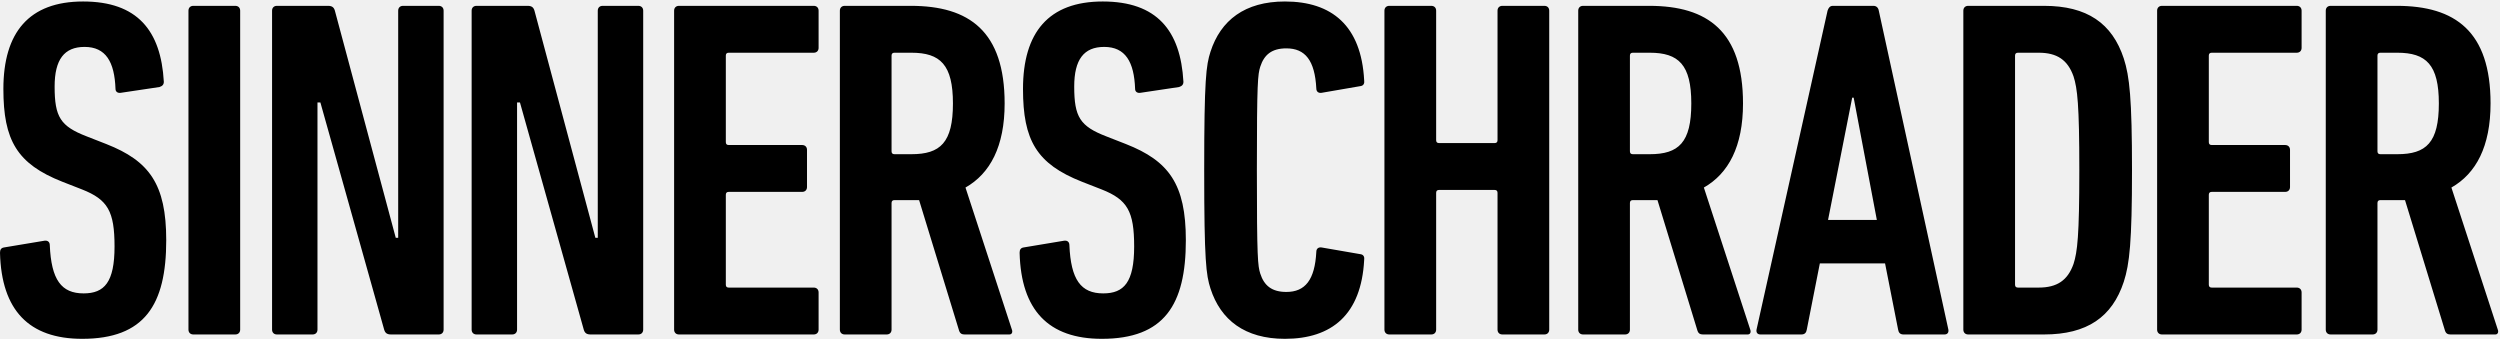
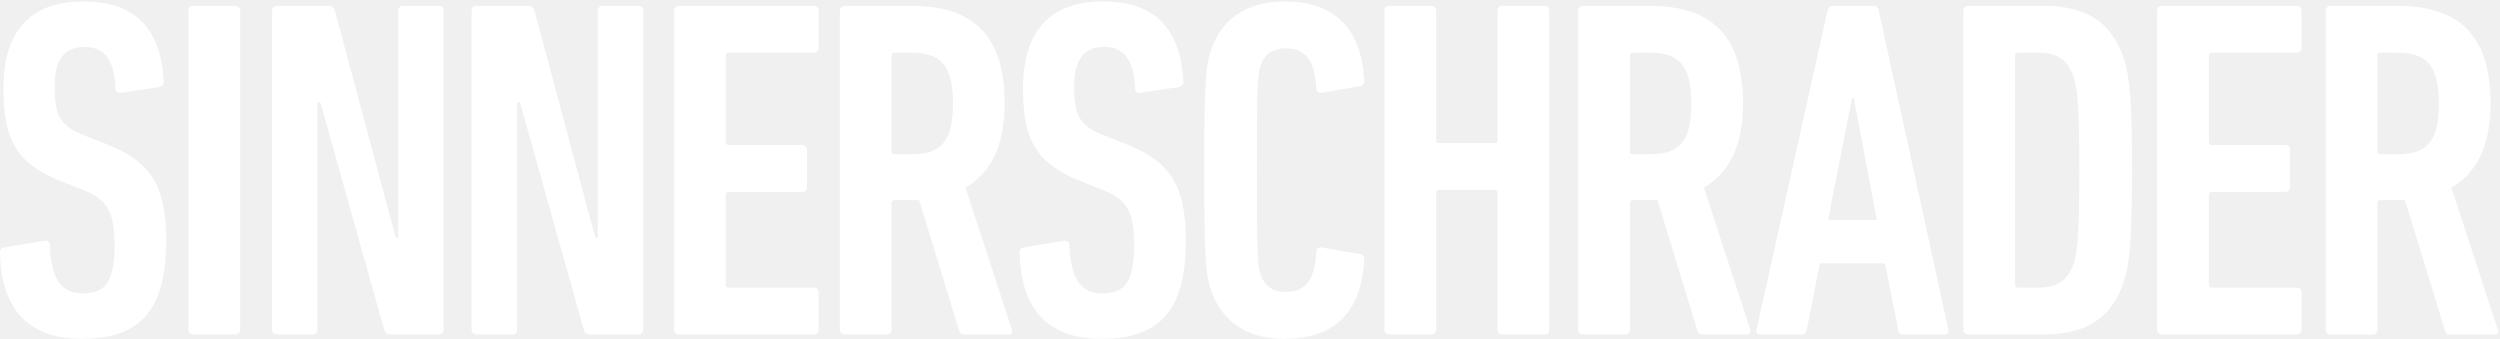
<svg xmlns="http://www.w3.org/2000/svg" width="100%" height="100%" viewBox="0 0 2767 375" version="1.1" xml:space="preserve" style="fill-rule:evenodd;clip-rule:evenodd;stroke-linejoin:round;stroke-miterlimit:1.414;">
  <g transform="matrix(4.16667,0,0,4.16667,0,0)">
-     <path d="M341.698,12.848C346.705,12.848 349.27,16.056 349.655,23.501C349.655,24.4 350.299,24.786 351.069,24.652L361.466,22.859C362.236,22.729 362.493,22.091 362.366,21.321C361.596,6.817 353.763,0.395 341.313,0.395C330.655,0.395 324.241,5.399 321.543,13.748C320.389,17.341 319.874,20.932 319.874,45.196C319.874,69.461 320.389,73.056 321.543,76.647C324.241,84.989 330.655,90 341.313,90C353.763,90 361.596,83.58 362.366,69.075C362.493,68.305 362.236,67.663 361.466,67.535L351.069,65.736C350.299,65.608 349.655,65.997 349.655,66.892C349.27,74.337 346.705,77.549 341.698,77.549C337.844,77.549 335.794,75.877 334.764,72.669C334.124,70.615 333.865,68.819 333.865,45.196C333.865,21.578 334.124,19.779 334.764,17.723C335.794,14.518 337.844,12.848 341.698,12.848ZM438.221,40.96L433.733,40.96C433.217,40.96 432.958,40.703 432.958,40.189L432.958,14.771C432.958,14.262 433.217,14.005 433.733,14.005L438.221,14.005C445.923,14.005 449.263,17.213 449.263,27.48C449.263,37.877 445.923,40.96 438.221,40.96ZM452.601,49.818C459.146,46.092 462.998,38.905 462.998,27.48C462.998,8.354 453.626,1.552 438.096,1.552L420.506,1.552C419.737,1.552 419.227,2.062 419.227,2.835L419.227,87.559C419.227,88.33 419.737,88.843 420.506,88.843L431.677,88.843C432.448,88.843 432.958,88.33 432.958,87.559L432.958,53.928C432.958,53.414 433.217,53.158 433.733,53.158L440.276,53.158L450.933,87.944C451.188,88.585 451.573,88.843 452.343,88.843L464.28,88.843C464.923,88.843 465.179,88.202 464.923,87.559L452.601,49.818ZM410.244,1.552L399.072,1.552C398.301,1.552 397.791,2.062 397.791,2.835L397.791,37.238C397.791,37.752 397.534,38.004 397.022,38.004L382.256,38.004C381.746,38.004 381.487,37.752 381.487,37.238L381.487,2.835C381.487,2.062 380.976,1.552 380.203,1.552L369.036,1.552C368.265,1.552 367.75,2.062 367.75,2.835L367.75,87.559C367.75,88.33 368.265,88.843 369.036,88.843L380.203,88.843C380.976,88.843 381.487,88.33 381.487,87.559L381.487,51.228C381.487,50.713 381.746,50.456 382.256,50.456L397.022,50.456C397.534,50.456 397.791,50.713 397.791,51.228L397.791,87.559C397.791,88.33 398.301,88.843 399.072,88.843L410.244,88.843C411.014,88.843 411.524,88.33 411.524,87.559L411.524,2.835C411.524,2.062 411.014,1.552 410.244,1.552ZM485.588,58.419L492.002,25.939L492.391,25.939L498.549,58.419L485.588,58.419ZM499.066,2.835C498.94,2.062 498.424,1.552 497.656,1.552L486.87,1.552C486.103,1.552 485.713,2.062 485.459,2.835L466.589,87.559C466.459,88.33 466.845,88.843 467.618,88.843L478.526,88.843C479.425,88.843 479.81,88.33 479.939,87.559L483.405,69.972L500.734,69.972L504.199,87.559C504.328,88.33 504.713,88.843 505.613,88.843L516.524,88.843C517.294,88.843 517.68,88.33 517.55,87.559L499.066,2.835ZM636.792,40.96L632.304,40.96C631.788,40.96 631.53,40.703 631.53,40.189L631.53,14.771C631.53,14.262 631.788,14.005 632.304,14.005L636.792,14.005C644.496,14.005 647.835,17.213 647.835,27.48C647.835,37.877 644.496,40.96 636.792,40.96ZM663.495,87.559L651.173,49.818C657.718,46.092 661.571,38.905 661.571,27.48C661.571,8.354 652.198,1.552 636.667,1.552L619.078,1.552C618.309,1.552 617.798,2.062 617.798,2.835L617.798,87.559C617.798,88.33 618.309,88.843 619.078,88.843L630.25,88.843C631.02,88.843 631.53,88.33 631.53,87.559L631.53,53.928C631.53,53.414 631.788,53.158 632.304,53.158L638.848,53.158L649.503,87.944C649.759,88.585 650.145,88.843 650.914,88.843L662.851,88.843C663.495,88.843 663.75,88.202 663.495,87.559ZM610.096,1.552L574.28,1.552C573.511,1.552 573,2.062 573,2.835L573,87.559C573,88.33 573.511,88.843 574.28,88.843L610.096,88.843C610.865,88.843 611.379,88.33 611.379,87.559L611.379,77.676C611.379,76.906 610.865,76.391 610.096,76.391L587.506,76.391C586.992,76.391 586.732,76.135 586.732,75.622L586.732,51.742C586.732,51.228 586.992,50.971 587.506,50.971L607.016,50.971C607.786,50.971 608.301,50.456 608.301,49.687L608.301,39.804C608.301,39.037 607.786,38.523 607.016,38.523L587.506,38.523C586.992,38.523 586.732,38.264 586.732,37.752L586.732,14.771C586.732,14.262 586.992,14.005 587.506,14.005L610.096,14.005C610.865,14.005 611.379,13.489 611.379,12.719L611.379,2.835C611.379,2.062 610.865,1.552 610.096,1.552ZM550.796,70.104C549.255,74.469 546.427,76.391 541.549,76.391L536.031,76.391C535.52,76.391 535.26,76.135 535.26,75.622L535.26,14.771C535.26,14.262 535.52,14.005 536.031,14.005L541.549,14.005C546.427,14.005 549.255,15.927 550.796,20.292C551.821,23.501 552.335,27.738 552.335,45.196C552.335,62.66 551.821,66.892 550.796,70.104ZM542.964,1.552L522.809,1.552C522.039,1.552 521.525,2.062 521.525,2.835L521.525,87.559C521.525,88.33 522.039,88.843 522.809,88.843L542.964,88.843C554.39,88.843 561.063,84.223 564.146,74.848C565.683,70.104 566.327,64.197 566.327,45.196C566.327,26.196 565.683,20.292 564.146,15.542C561.063,6.174 554.39,1.552 542.964,1.552ZM169.568,1.552L160.066,1.552C159.297,1.552 158.787,2.062 158.787,2.835L158.787,63.174L158.142,63.174L141.97,2.835C141.711,1.935 141.197,1.552 140.171,1.552L126.565,1.552C125.795,1.552 125.281,2.062 125.281,2.835L125.281,87.559C125.281,88.33 125.795,88.843 126.565,88.843L136.063,88.843C136.837,88.843 137.348,88.33 137.348,87.559L137.348,27.223L138.117,27.223L155.063,87.559C155.322,88.458 155.832,88.843 156.861,88.843L169.568,88.843C170.338,88.843 170.853,88.33 170.853,87.559L170.853,2.835C170.853,2.062 170.338,1.552 169.568,1.552ZM62.513,1.552L51.346,1.552C50.575,1.552 50.061,2.062 50.061,2.835L50.061,87.559C50.061,88.33 50.575,88.843 51.346,88.843L62.513,88.843C63.282,88.843 63.797,88.33 63.797,87.559L63.797,2.835C63.797,2.062 63.282,1.552 62.513,1.552ZM216.162,1.552L180.35,1.552C179.577,1.552 179.066,2.062 179.066,2.835L179.066,87.559C179.066,88.33 179.577,88.843 180.35,88.843L216.162,88.843C216.935,88.843 217.446,88.33 217.446,87.559L217.446,77.676C217.446,76.906 216.935,76.391 216.162,76.391L193.572,76.391C193.053,76.391 192.802,76.135 192.802,75.622L192.802,51.742C192.802,51.228 193.053,50.971 193.572,50.971L213.081,50.971C213.852,50.971 214.366,50.456 214.366,49.687L214.366,39.804C214.366,39.037 213.852,38.523 213.081,38.523L193.572,38.523C193.053,38.523 192.802,38.264 192.802,37.752L192.802,14.771C192.802,14.262 193.053,14.005 193.572,14.005L216.162,14.005C216.935,14.005 217.446,13.489 217.446,12.719L217.446,2.835C217.446,2.062 216.935,1.552 216.162,1.552ZM299.083,38.264L293.82,36.206C286.887,33.516 285.347,31.074 285.347,22.987C285.347,15.799 287.916,12.462 293.305,12.462C298.953,12.462 301.268,16.439 301.522,23.629C301.522,24.4 302.163,24.786 302.933,24.652L313.201,23.116C313.975,22.859 314.354,22.477 314.354,21.706C313.589,8.097 307.297,0.395 292.92,0.395C278.543,0.395 271.741,8.612 271.741,23.629C271.741,37.238 275.334,43.526 287.402,48.277L292.665,50.332C299.469,53.029 301.268,56.109 301.268,65.482C301.268,74.978 298.569,77.934 293.049,77.934C287.142,77.934 284.447,74.337 284.063,65.096C284.063,64.326 283.553,63.811 282.653,63.94L271.867,65.736C271.101,65.868 270.841,66.378 270.841,67.15C271.226,82.423 278.543,90 292.665,90C309.221,90 314.999,81.01 314.999,63.811C314.999,48.919 310.506,42.757 299.083,38.264ZM242.089,40.96L237.596,40.96C237.085,40.96 236.825,40.703 236.825,40.189L236.825,14.771C236.825,14.262 237.085,14.005 237.596,14.005L242.089,14.005C249.792,14.005 253.13,17.213 253.13,27.48C253.13,37.877 249.792,40.96 242.089,40.96ZM256.463,49.818C263.013,46.092 266.863,38.905 266.863,27.48C266.863,8.354 257.495,1.552 241.96,1.552L224.374,1.552C223.608,1.552 223.094,2.062 223.094,2.835L223.094,87.559C223.094,88.33 223.608,88.843 224.374,88.843L235.54,88.843C236.315,88.843 236.825,88.33 236.825,87.559L236.825,53.928C236.825,53.414 237.085,53.158 237.596,53.158L244.143,53.158L254.8,87.944C255.056,88.585 255.441,88.843 256.213,88.843L268.148,88.843C268.792,88.843 269.047,88.202 268.792,87.559L256.463,49.818ZM28.242,38.264L22.979,36.206C16.045,33.516 14.509,31.074 14.509,22.987C14.509,15.799 17.075,12.462 22.463,12.462C28.116,12.462 30.425,16.439 30.681,23.629C30.681,24.4 31.321,24.786 32.095,24.652L42.362,23.116C43.132,22.859 43.517,22.477 43.517,21.706C42.748,8.097 36.458,0.395 22.079,0.395C7.702,0.395 0.899,8.612 0.899,23.629C0.899,37.238 4.493,43.526 16.56,48.277L21.823,50.332C28.626,53.029 30.425,56.109 30.425,65.482C30.425,74.978 27.727,77.934 22.208,77.934C16.305,77.934 13.606,74.337 13.225,65.096C13.225,64.326 12.71,63.811 11.811,63.94L1.029,65.736C0.259,65.868 0,66.378 0,67.15C0.385,82.423 7.702,90 21.823,90C38.384,90 44.157,81.01 44.157,63.811C44.157,48.919 39.667,42.757 28.242,38.264ZM116.553,1.552L107.055,1.552C106.286,1.552 105.771,2.062 105.771,2.835L105.771,63.174L105.127,63.174L88.955,2.835C88.7,1.935 88.185,1.552 87.156,1.552L73.55,1.552C72.78,1.552 72.27,2.062 72.27,2.835L72.27,87.559C72.27,88.33 72.78,88.843 73.55,88.843L83.052,88.843C83.821,88.843 84.332,88.33 84.332,87.559L84.332,27.223L85.106,27.223L102.047,87.559C102.307,88.458 102.821,88.843 103.846,88.843L116.553,88.843C117.323,88.843 117.837,88.33 117.837,87.559L117.837,2.835C117.837,2.062 117.323,1.552 116.553,1.552Z" style="fill:black;fill-rule:nonzero;" />
+     <path d="M341.698,12.848C346.705,12.848 349.27,16.056 349.655,23.501C349.655,24.4 350.299,24.786 351.069,24.652L361.466,22.859C362.236,22.729 362.493,22.091 362.366,21.321C361.596,6.817 353.763,0.395 341.313,0.395C330.655,0.395 324.241,5.399 321.543,13.748C320.389,17.341 319.874,20.932 319.874,45.196C319.874,69.461 320.389,73.056 321.543,76.647C324.241,84.989 330.655,90 341.313,90C353.763,90 361.596,83.58 362.366,69.075C362.493,68.305 362.236,67.663 361.466,67.535L351.069,65.736C350.299,65.608 349.655,65.997 349.655,66.892C349.27,74.337 346.705,77.549 341.698,77.549C337.844,77.549 335.794,75.877 334.764,72.669C334.124,70.615 333.865,68.819 333.865,45.196C333.865,21.578 334.124,19.779 334.764,17.723C335.794,14.518 337.844,12.848 341.698,12.848ZM438.221,40.96L433.733,40.96C433.217,40.96 432.958,40.703 432.958,40.189L432.958,14.771C432.958,14.262 433.217,14.005 433.733,14.005L438.221,14.005C445.923,14.005 449.263,17.213 449.263,27.48C449.263,37.877 445.923,40.96 438.221,40.96ZM452.601,49.818C459.146,46.092 462.998,38.905 462.998,27.48C462.998,8.354 453.626,1.552 438.096,1.552L420.506,1.552C419.737,1.552 419.227,2.062 419.227,2.835L419.227,87.559C419.227,88.33 419.737,88.843 420.506,88.843L431.677,88.843C432.448,88.843 432.958,88.33 432.958,87.559L432.958,53.928C432.958,53.414 433.217,53.158 433.733,53.158L440.276,53.158L450.933,87.944C451.188,88.585 451.573,88.843 452.343,88.843L464.28,88.843C464.923,88.843 465.179,88.202 464.923,87.559L452.601,49.818ZM410.244,1.552L399.072,1.552C398.301,1.552 397.791,2.062 397.791,2.835L397.791,37.238C397.791,37.752 397.534,38.004 397.022,38.004L382.256,38.004C381.746,38.004 381.487,37.752 381.487,37.238L381.487,2.835C381.487,2.062 380.976,1.552 380.203,1.552L369.036,1.552C368.265,1.552 367.75,2.062 367.75,2.835L367.75,87.559C367.75,88.33 368.265,88.843 369.036,88.843L380.203,88.843C380.976,88.843 381.487,88.33 381.487,87.559L381.487,51.228C381.487,50.713 381.746,50.456 382.256,50.456L397.022,50.456C397.534,50.456 397.791,50.713 397.791,51.228L397.791,87.559C397.791,88.33 398.301,88.843 399.072,88.843L410.244,88.843C411.014,88.843 411.524,88.33 411.524,87.559L411.524,2.835C411.524,2.062 411.014,1.552 410.244,1.552ZM485.588,58.419L492.002,25.939L492.391,25.939L498.549,58.419L485.588,58.419ZM499.066,2.835C498.94,2.062 498.424,1.552 497.656,1.552L486.87,1.552C486.103,1.552 485.713,2.062 485.459,2.835L466.589,87.559C466.459,88.33 466.845,88.843 467.618,88.843L478.526,88.843C479.425,88.843 479.81,88.33 479.939,87.559L483.405,69.972L500.734,69.972L504.199,87.559C504.328,88.33 504.713,88.843 505.613,88.843L516.524,88.843C517.294,88.843 517.68,88.33 517.55,87.559L499.066,2.835ZM636.792,40.96L632.304,40.96C631.788,40.96 631.53,40.703 631.53,40.189L631.53,14.771C631.53,14.262 631.788,14.005 632.304,14.005L636.792,14.005C644.496,14.005 647.835,17.213 647.835,27.48C647.835,37.877 644.496,40.96 636.792,40.96ZM663.495,87.559L651.173,49.818C657.718,46.092 661.571,38.905 661.571,27.48C661.571,8.354 652.198,1.552 636.667,1.552L619.078,1.552C618.309,1.552 617.798,2.062 617.798,2.835L617.798,87.559C617.798,88.33 618.309,88.843 619.078,88.843L630.25,88.843C631.02,88.843 631.53,88.33 631.53,87.559L631.53,53.928C631.53,53.414 631.788,53.158 632.304,53.158L638.848,53.158L649.503,87.944C649.759,88.585 650.145,88.843 650.914,88.843L662.851,88.843C663.495,88.843 663.75,88.202 663.495,87.559ZM610.096,1.552L574.28,1.552C573.511,1.552 573,2.062 573,2.835L573,87.559C573,88.33 573.511,88.843 574.28,88.843L610.096,88.843C610.865,88.843 611.379,88.33 611.379,87.559L611.379,77.676C611.379,76.906 610.865,76.391 610.096,76.391L587.506,76.391C586.992,76.391 586.732,76.135 586.732,75.622L586.732,51.742C586.732,51.228 586.992,50.971 587.506,50.971L607.016,50.971C607.786,50.971 608.301,50.456 608.301,49.687L608.301,39.804C608.301,39.037 607.786,38.523 607.016,38.523L587.506,38.523C586.992,38.523 586.732,38.264 586.732,37.752L586.732,14.771C586.732,14.262 586.992,14.005 587.506,14.005L610.096,14.005C610.865,14.005 611.379,13.489 611.379,12.719L611.379,2.835C611.379,2.062 610.865,1.552 610.096,1.552ZM550.796,70.104C549.255,74.469 546.427,76.391 541.549,76.391L536.031,76.391C535.52,76.391 535.26,76.135 535.26,75.622L535.26,14.771C535.26,14.262 535.52,14.005 536.031,14.005L541.549,14.005C546.427,14.005 549.255,15.927 550.796,20.292C551.821,23.501 552.335,27.738 552.335,45.196C552.335,62.66 551.821,66.892 550.796,70.104ZM542.964,1.552L522.809,1.552C522.039,1.552 521.525,2.062 521.525,2.835L521.525,87.559C521.525,88.33 522.039,88.843 522.809,88.843L542.964,88.843C554.39,88.843 561.063,84.223 564.146,74.848C565.683,70.104 566.327,64.197 566.327,45.196C566.327,26.196 565.683,20.292 564.146,15.542C561.063,6.174 554.39,1.552 542.964,1.552ZM169.568,1.552L160.066,1.552C159.297,1.552 158.787,2.062 158.787,2.835L158.787,63.174L158.142,63.174L141.97,2.835C141.711,1.935 141.197,1.552 140.171,1.552L126.565,1.552C125.795,1.552 125.281,2.062 125.281,2.835L125.281,87.559C125.281,88.33 125.795,88.843 126.565,88.843L136.063,88.843C136.837,88.843 137.348,88.33 137.348,87.559L137.348,27.223L138.117,27.223L155.063,87.559C155.322,88.458 155.832,88.843 156.861,88.843L169.568,88.843C170.338,88.843 170.853,88.33 170.853,87.559L170.853,2.835C170.853,2.062 170.338,1.552 169.568,1.552ZM62.513,1.552L51.346,1.552C50.575,1.552 50.061,2.062 50.061,2.835L50.061,87.559C50.061,88.33 50.575,88.843 51.346,88.843L62.513,88.843C63.282,88.843 63.797,88.33 63.797,87.559L63.797,2.835C63.797,2.062 63.282,1.552 62.513,1.552ZM216.162,1.552L180.35,1.552C179.577,1.552 179.066,2.062 179.066,2.835L179.066,87.559C179.066,88.33 179.577,88.843 180.35,88.843L216.162,88.843C216.935,88.843 217.446,88.33 217.446,87.559L217.446,77.676C217.446,76.906 216.935,76.391 216.162,76.391L193.572,76.391C193.053,76.391 192.802,76.135 192.802,75.622L192.802,51.742C192.802,51.228 193.053,50.971 193.572,50.971L213.081,50.971C213.852,50.971 214.366,50.456 214.366,49.687L214.366,39.804C214.366,39.037 213.852,38.523 213.081,38.523L193.572,38.523C193.053,38.523 192.802,38.264 192.802,37.752L192.802,14.771C192.802,14.262 193.053,14.005 193.572,14.005L216.162,14.005C216.935,14.005 217.446,13.489 217.446,12.719L217.446,2.835C217.446,2.062 216.935,1.552 216.162,1.552ZM299.083,38.264L293.82,36.206C286.887,33.516 285.347,31.074 285.347,22.987C285.347,15.799 287.916,12.462 293.305,12.462C298.953,12.462 301.268,16.439 301.522,23.629C301.522,24.4 302.163,24.786 302.933,24.652L313.201,23.116C313.975,22.859 314.354,22.477 314.354,21.706C313.589,8.097 307.297,0.395 292.92,0.395C278.543,0.395 271.741,8.612 271.741,23.629C271.741,37.238 275.334,43.526 287.402,48.277L292.665,50.332C299.469,53.029 301.268,56.109 301.268,65.482C301.268,74.978 298.569,77.934 293.049,77.934C287.142,77.934 284.447,74.337 284.063,65.096C284.063,64.326 283.553,63.811 282.653,63.94L271.867,65.736C271.101,65.868 270.841,66.378 270.841,67.15C271.226,82.423 278.543,90 292.665,90C309.221,90 314.999,81.01 314.999,63.811C314.999,48.919 310.506,42.757 299.083,38.264ZM242.089,40.96L237.596,40.96C237.085,40.96 236.825,40.703 236.825,40.189L236.825,14.771C236.825,14.262 237.085,14.005 237.596,14.005L242.089,14.005C249.792,14.005 253.13,17.213 253.13,27.48C253.13,37.877 249.792,40.96 242.089,40.96ZM256.463,49.818C263.013,46.092 266.863,38.905 266.863,27.48C266.863,8.354 257.495,1.552 241.96,1.552L224.374,1.552C223.608,1.552 223.094,2.062 223.094,2.835L223.094,87.559C223.094,88.33 223.608,88.843 224.374,88.843L235.54,88.843C236.315,88.843 236.825,88.33 236.825,87.559L236.825,53.928C236.825,53.414 237.085,53.158 237.596,53.158L244.143,53.158L254.8,87.944C255.056,88.585 255.441,88.843 256.213,88.843L268.148,88.843C268.792,88.843 269.047,88.202 268.792,87.559L256.463,49.818ZM28.242,38.264L22.979,36.206C16.045,33.516 14.509,31.074 14.509,22.987C14.509,15.799 17.075,12.462 22.463,12.462C28.116,12.462 30.425,16.439 30.681,23.629C30.681,24.4 31.321,24.786 32.095,24.652L42.362,23.116C43.132,22.859 43.517,22.477 43.517,21.706C42.748,8.097 36.458,0.395 22.079,0.395C7.702,0.395 0.899,8.612 0.899,23.629C0.899,37.238 4.493,43.526 16.56,48.277L21.823,50.332C28.626,53.029 30.425,56.109 30.425,65.482C30.425,74.978 27.727,77.934 22.208,77.934C16.305,77.934 13.606,74.337 13.225,65.096C13.225,64.326 12.71,63.811 11.811,63.94L1.029,65.736C0.259,65.868 0,66.378 0,67.15C0.385,82.423 7.702,90 21.823,90C38.384,90 44.157,81.01 44.157,63.811C44.157,48.919 39.667,42.757 28.242,38.264ZM116.553,1.552L107.055,1.552C106.286,1.552 105.771,2.062 105.771,2.835L105.771,63.174L105.127,63.174L88.955,2.835C88.7,1.935 88.185,1.552 87.156,1.552L73.55,1.552C72.78,1.552 72.27,2.062 72.27,2.835L72.27,87.559C72.27,88.33 72.78,88.843 73.55,88.843L83.052,88.843C83.821,88.843 84.332,88.33 84.332,87.559L84.332,27.223L85.106,27.223L102.047,87.559C102.307,88.458 102.821,88.843 103.846,88.843L116.553,88.843C117.323,88.843 117.837,88.33 117.837,87.559L117.837,2.835C117.837,2.062 117.323,1.552 116.553,1.552Z" style="fill:white;fill-rule:nonzero;" />
  </g>
</svg>
